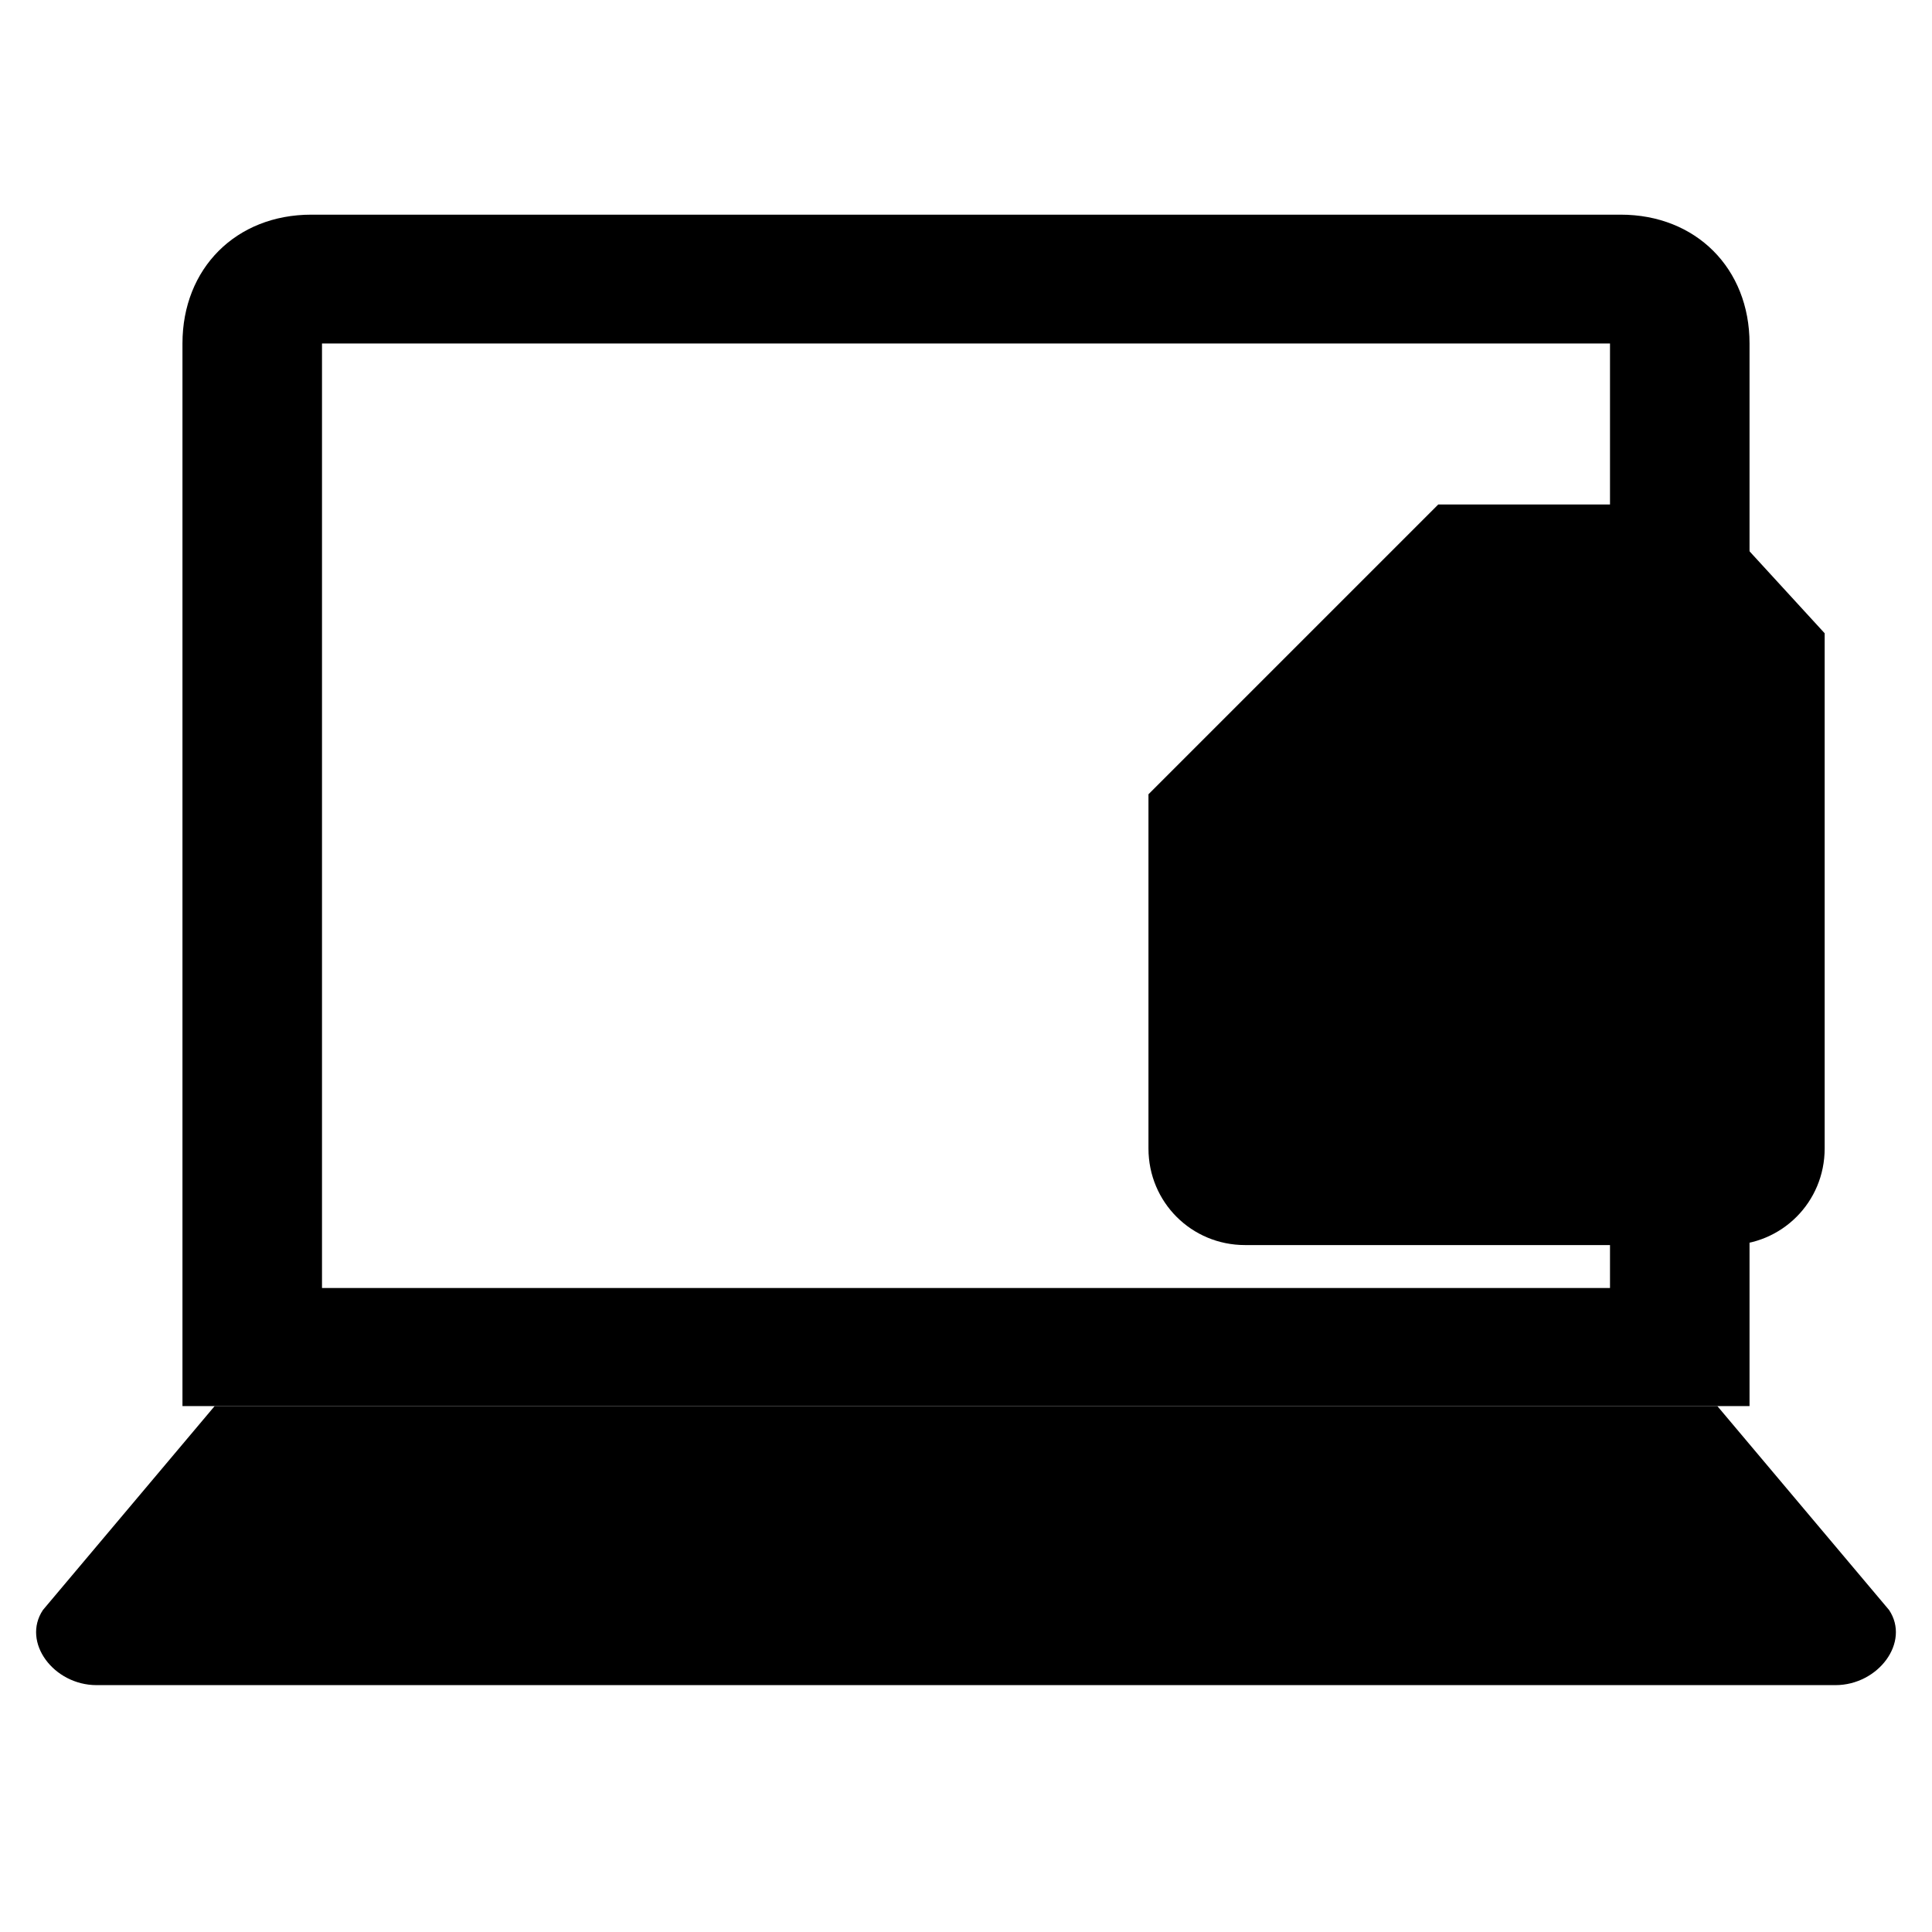
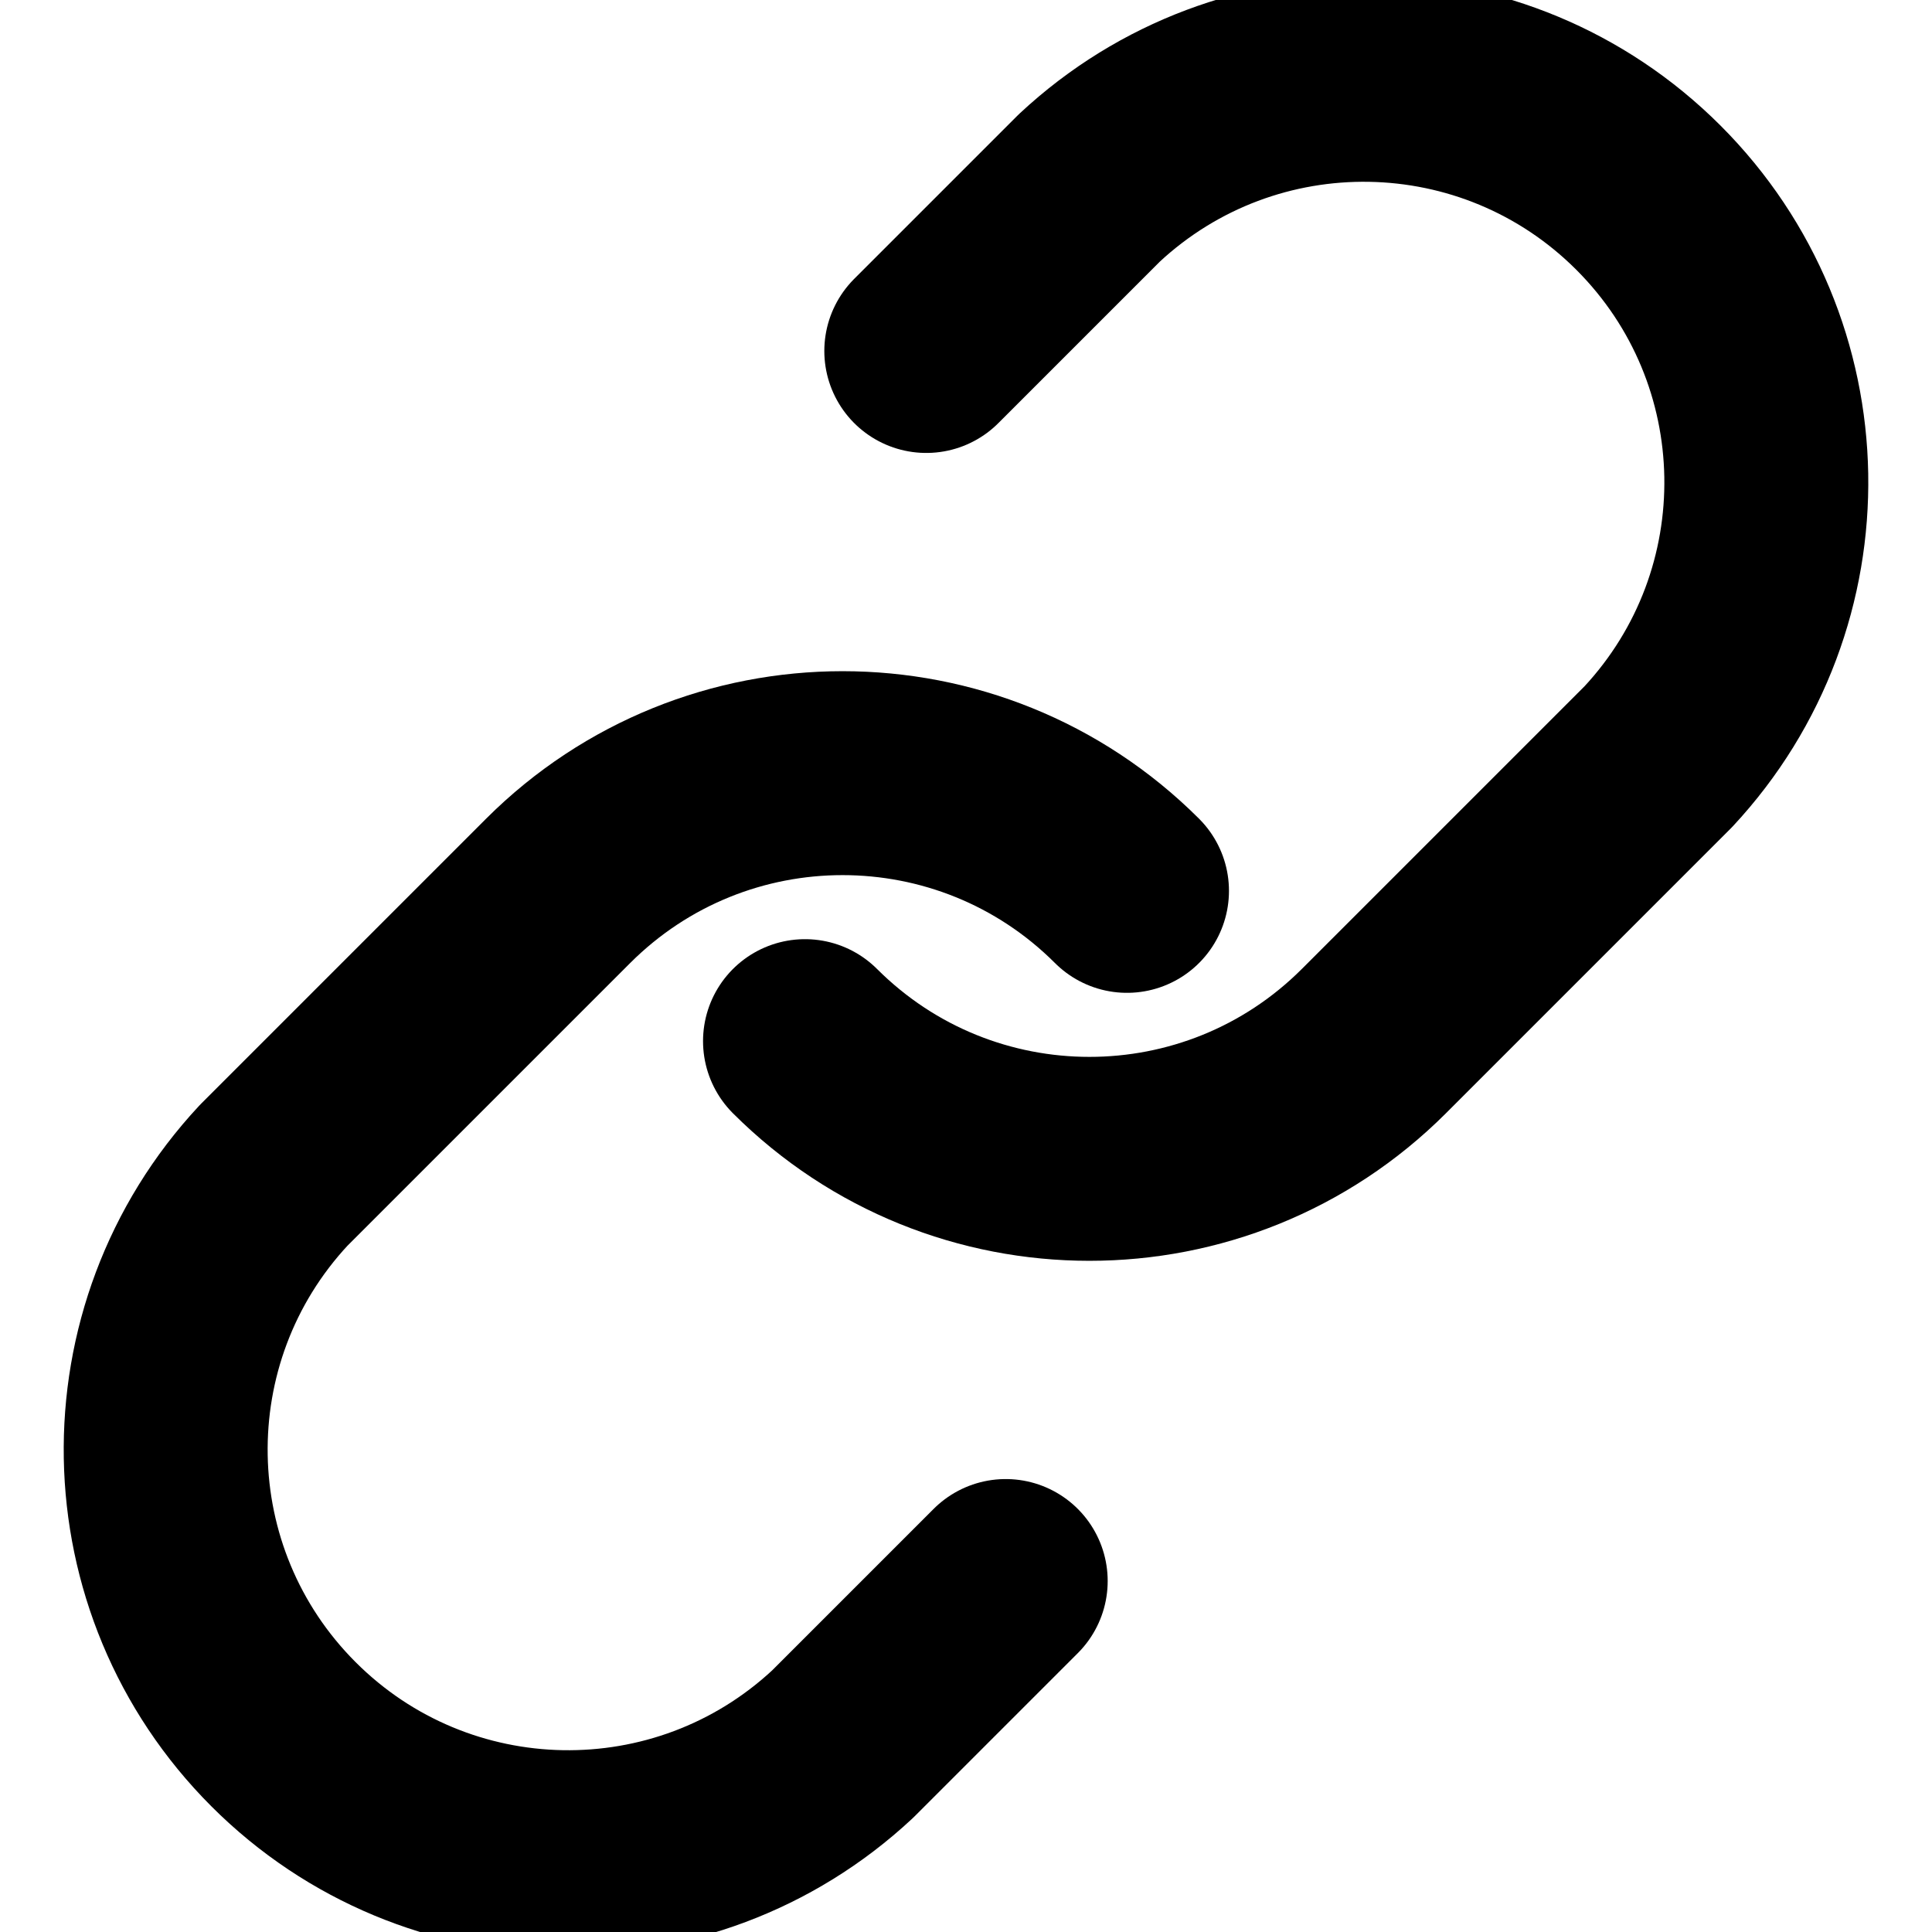
<svg xmlns="http://www.w3.org/2000/svg" viewBox="0 0 180 180">
-   <path fill="#000" fill-rule="evenodd" d="M29 20h122c7 0 12 5 12 12v99H17V32c0-7 5-12 12-12Zm1 12v88h120V32H30Z" />
-   <path fill="#000" d="M20 131h140l16 19c2 3-1 7-5 7H9c-4 0-7-4-5-7l16-19Z" />
-   <path fill="#000" d="M134 47h25l11 12v48c0 5-4 9-9 9h-45c-5 0-9-4-9-9V74l27-27Z" />
+   <g fill="none" stroke="#000" stroke-linecap="round" stroke-linejoin="round" stroke-width="19">
+     <path d="M75 97a37.5 37.5 0 0 0 53 0l26.5-26.5a37.5 37.5 0 0 0-53-53L86.3 32.7" />
+     <path d="M105 83a37.5 37.5 0 0 0-53 0L25.5 109.5a37.5 37.5 0 0 0 53 53l15.2-15.2" />
+   </g>
</svg>
